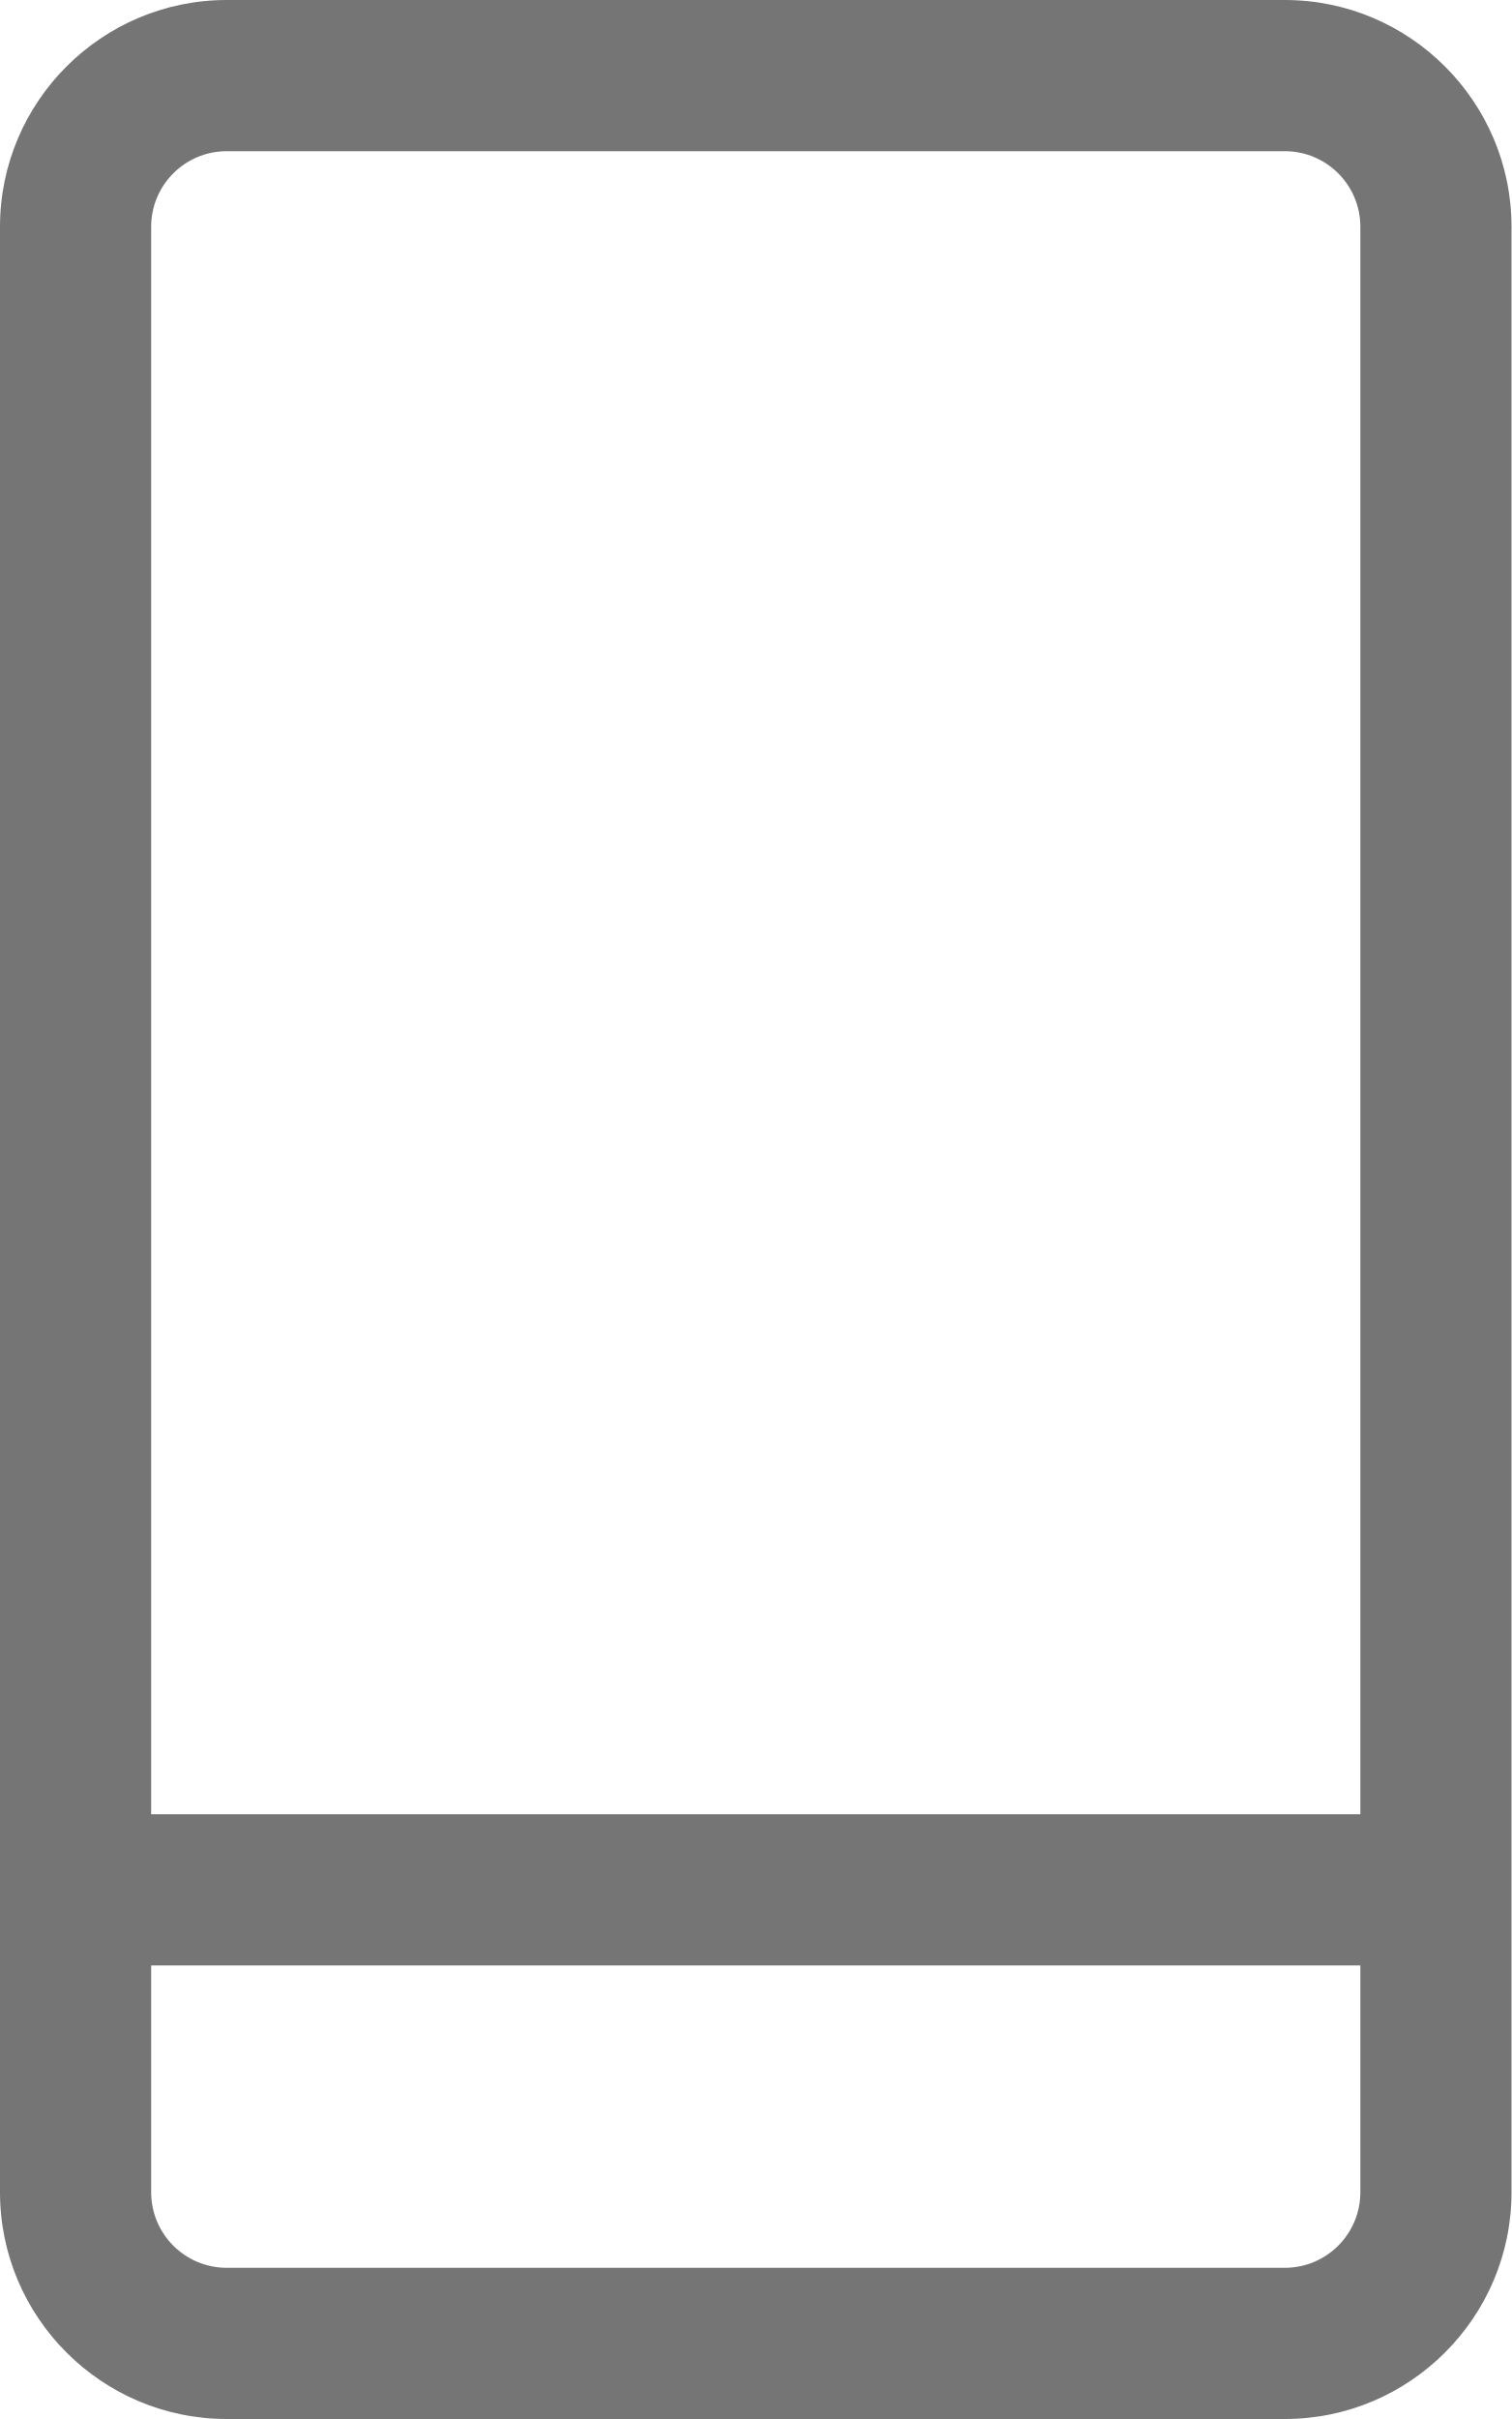
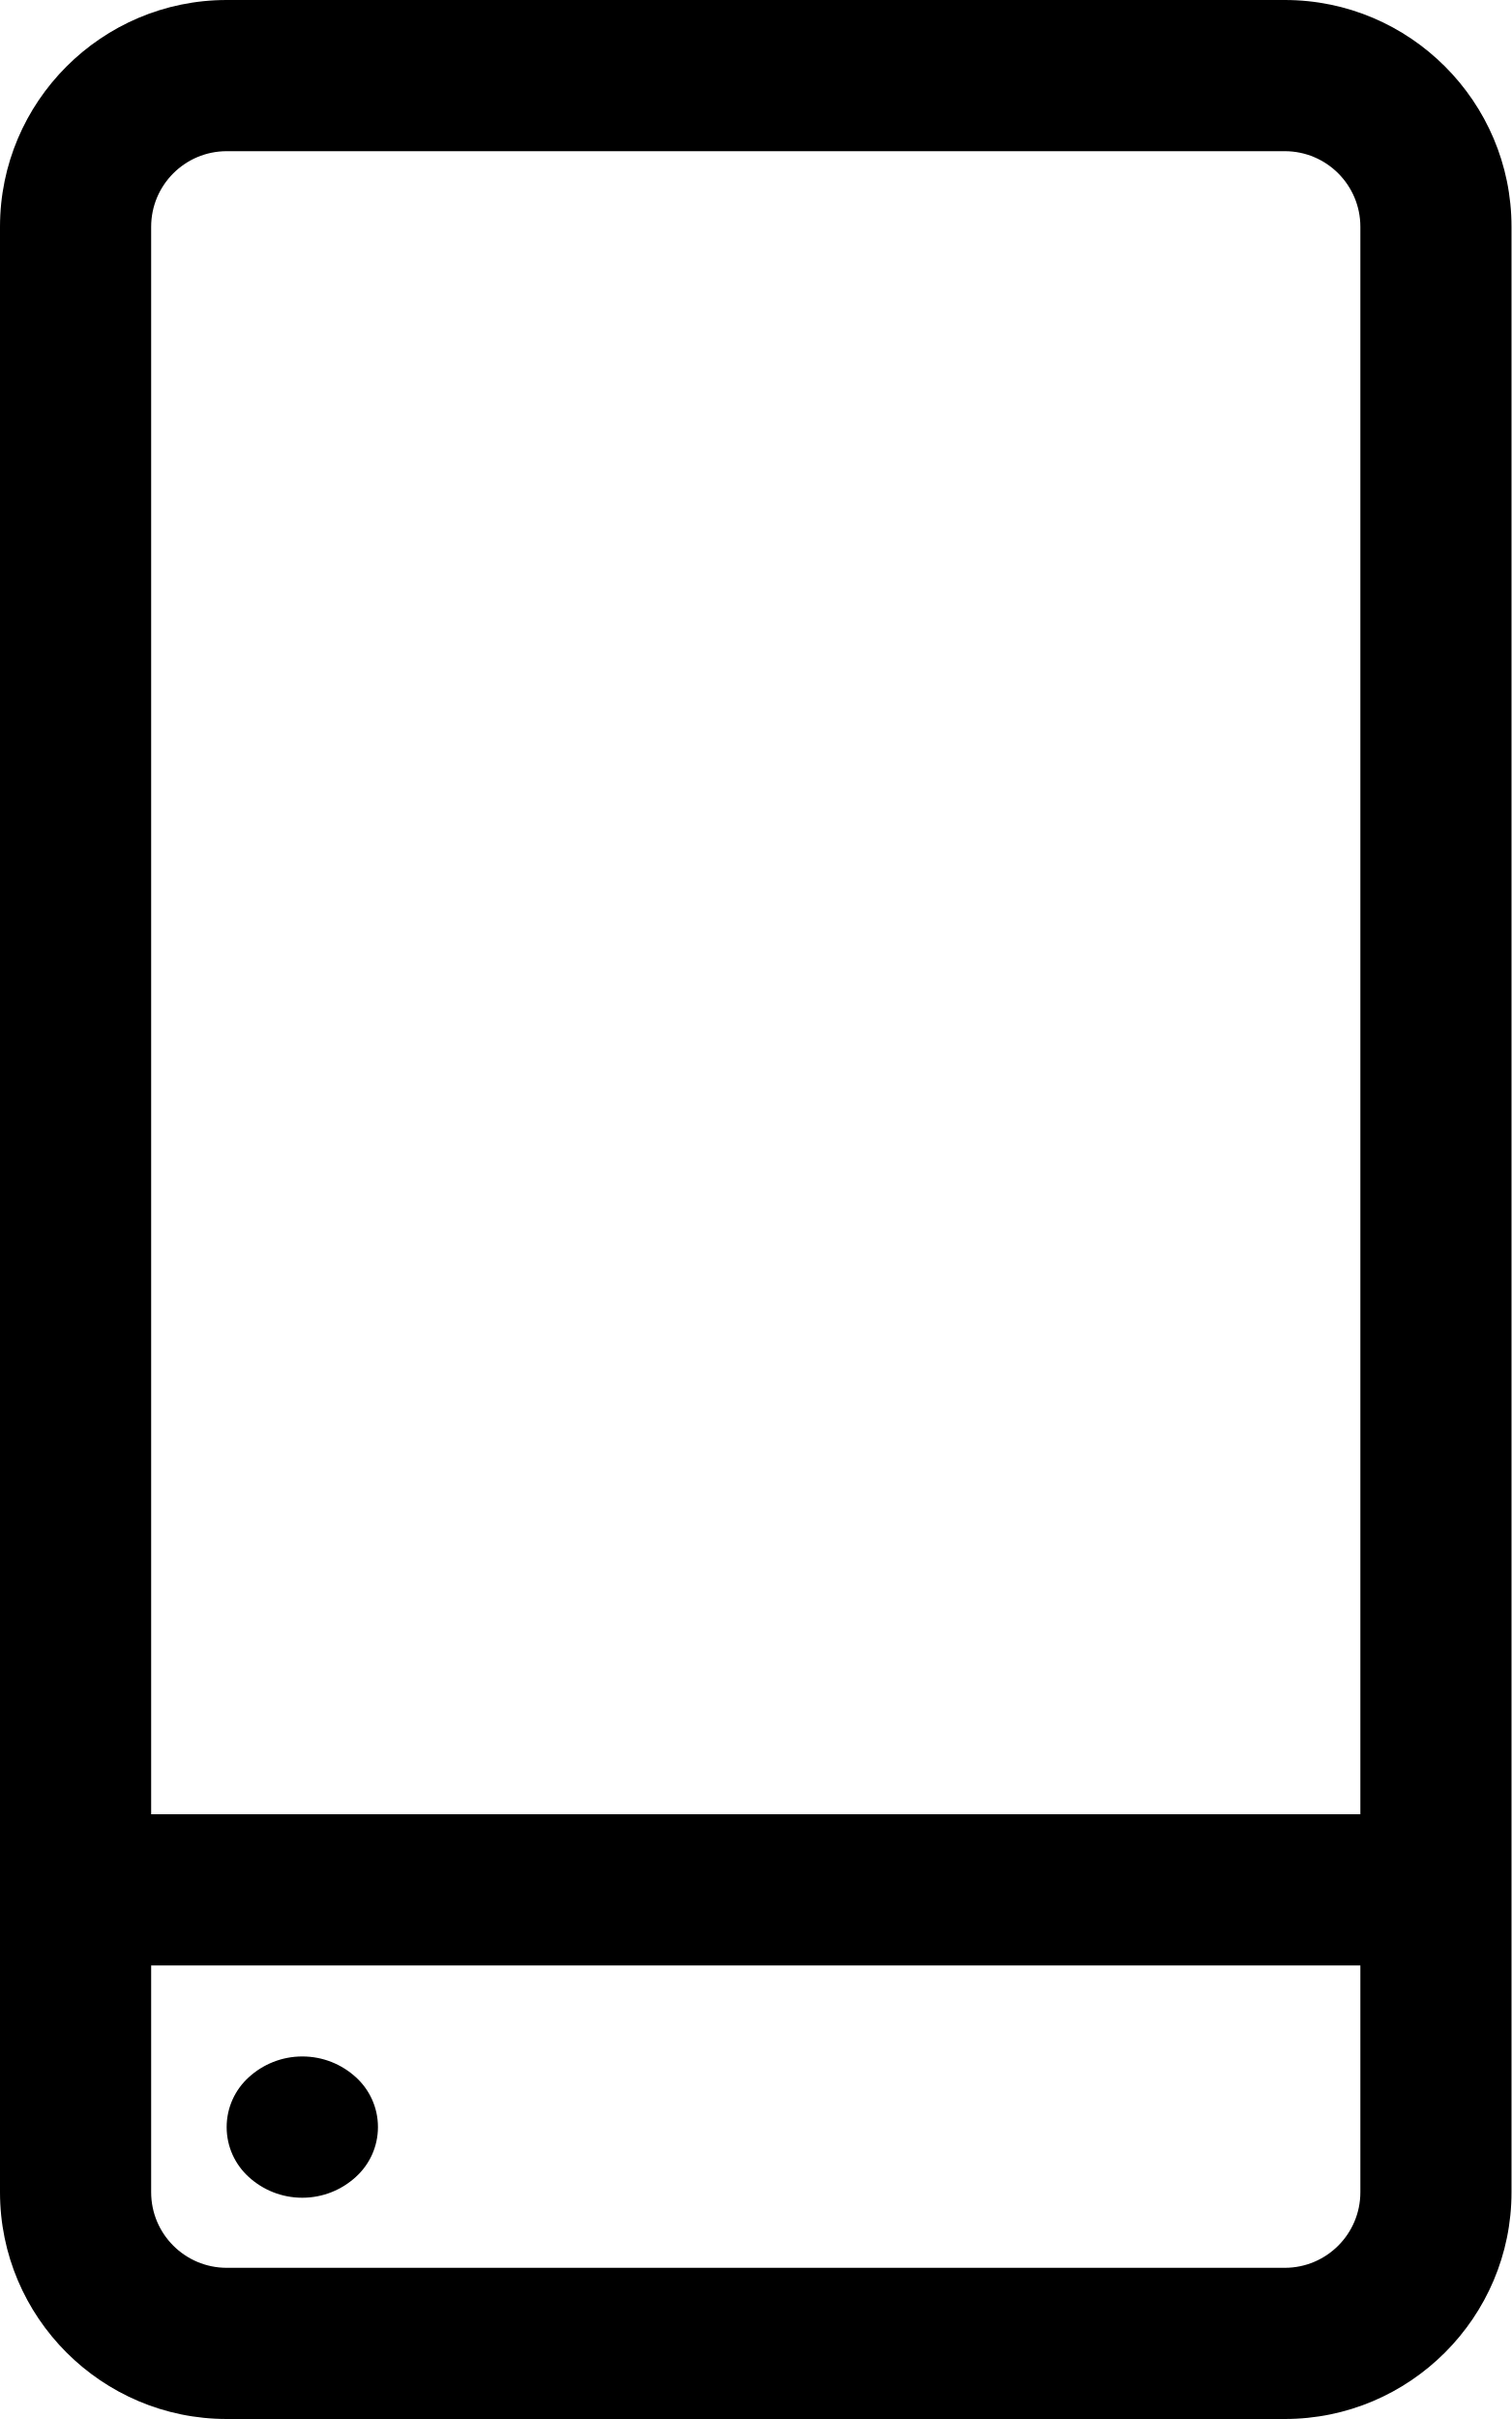
<svg xmlns="http://www.w3.org/2000/svg" version="1.1" width="20" height="32" viewBox="0 0 20 32">
-   <path fill="#757575" d="M17 0h-14c-1.654 0-3 1.346-3 3v26c0 1.654 1.346 3 3 3h14c1.654 0 3-1.346 3-3v-26c0-1.654-1.346-3-3-3zM3 2h14c0.552 0 1 0.448 1 1v21h-16v-21c0-0.552 0.448-1 1-1zM17 30h-14c-0.552 0-1-0.448-1-1v-3h16v3c0 0.552-0.448 1-1 1z" />
+   <path d="M17 0h-14c-1.654 0-3 1.346-3 3v26c0 1.654 1.346 3 3 3h14c1.654 0 3-1.346 3-3v-26c0-1.654-1.346-3-3-3zM3 2h14c0.552 0 1 0.448 1 1v0 21h-16v-21c0-0.552 0.448-1 1-1v0zM17 30h-14c-0.552 0-1-0.448-1-1v0-3h16v3c0 0.552-0.448 1-1 1v0z" />
+   <path d="M4.708 27.478c0.18 0.163 0.293 0.399 0.293 0.66s-0.113 0.497-0.292 0.659l-0.001 0.001c-0.186 0.17-0.435 0.275-0.708 0.275s-0.522-0.104-0.709-0.275l0.001 0.001c-0.18-0.163-0.293-0.399-0.293-0.66s0.113-0.497 0.292-0.659l0.001-0.001c0.186-0.17 0.435-0.275 0.708-0.275s0.522 0.104 0.709 0.275l-0.001-0.001z" />
</svg>
